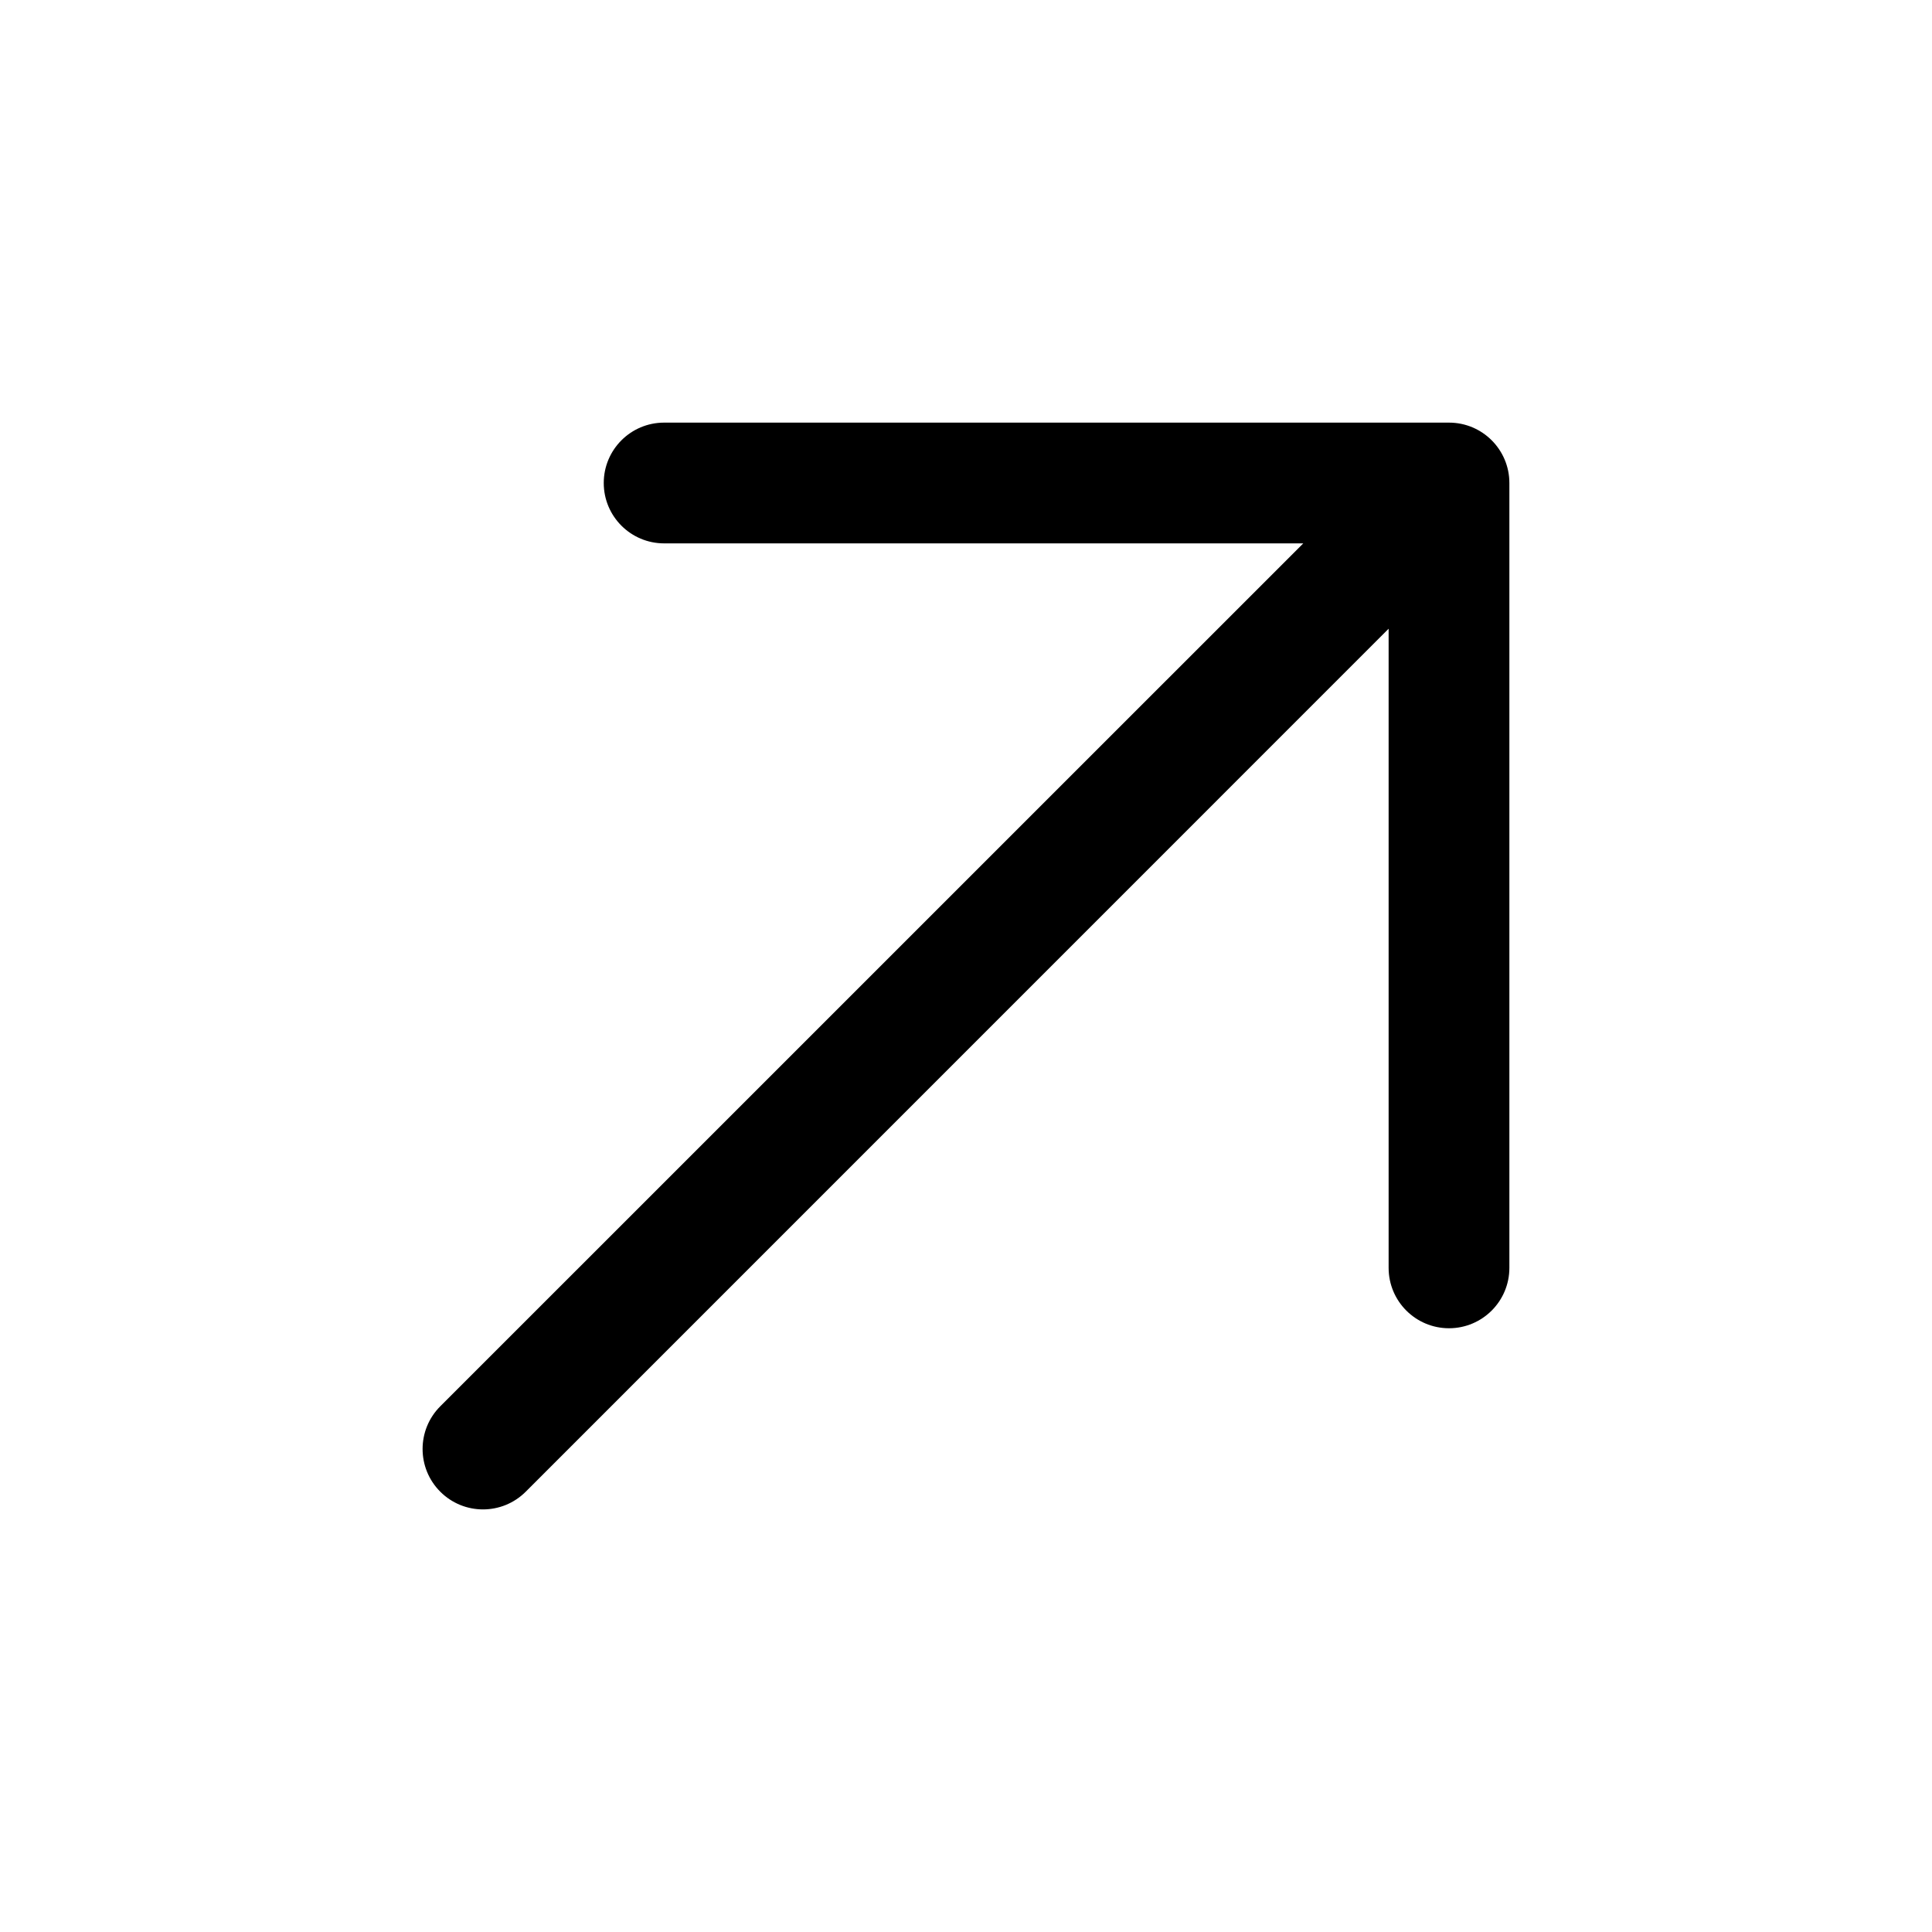
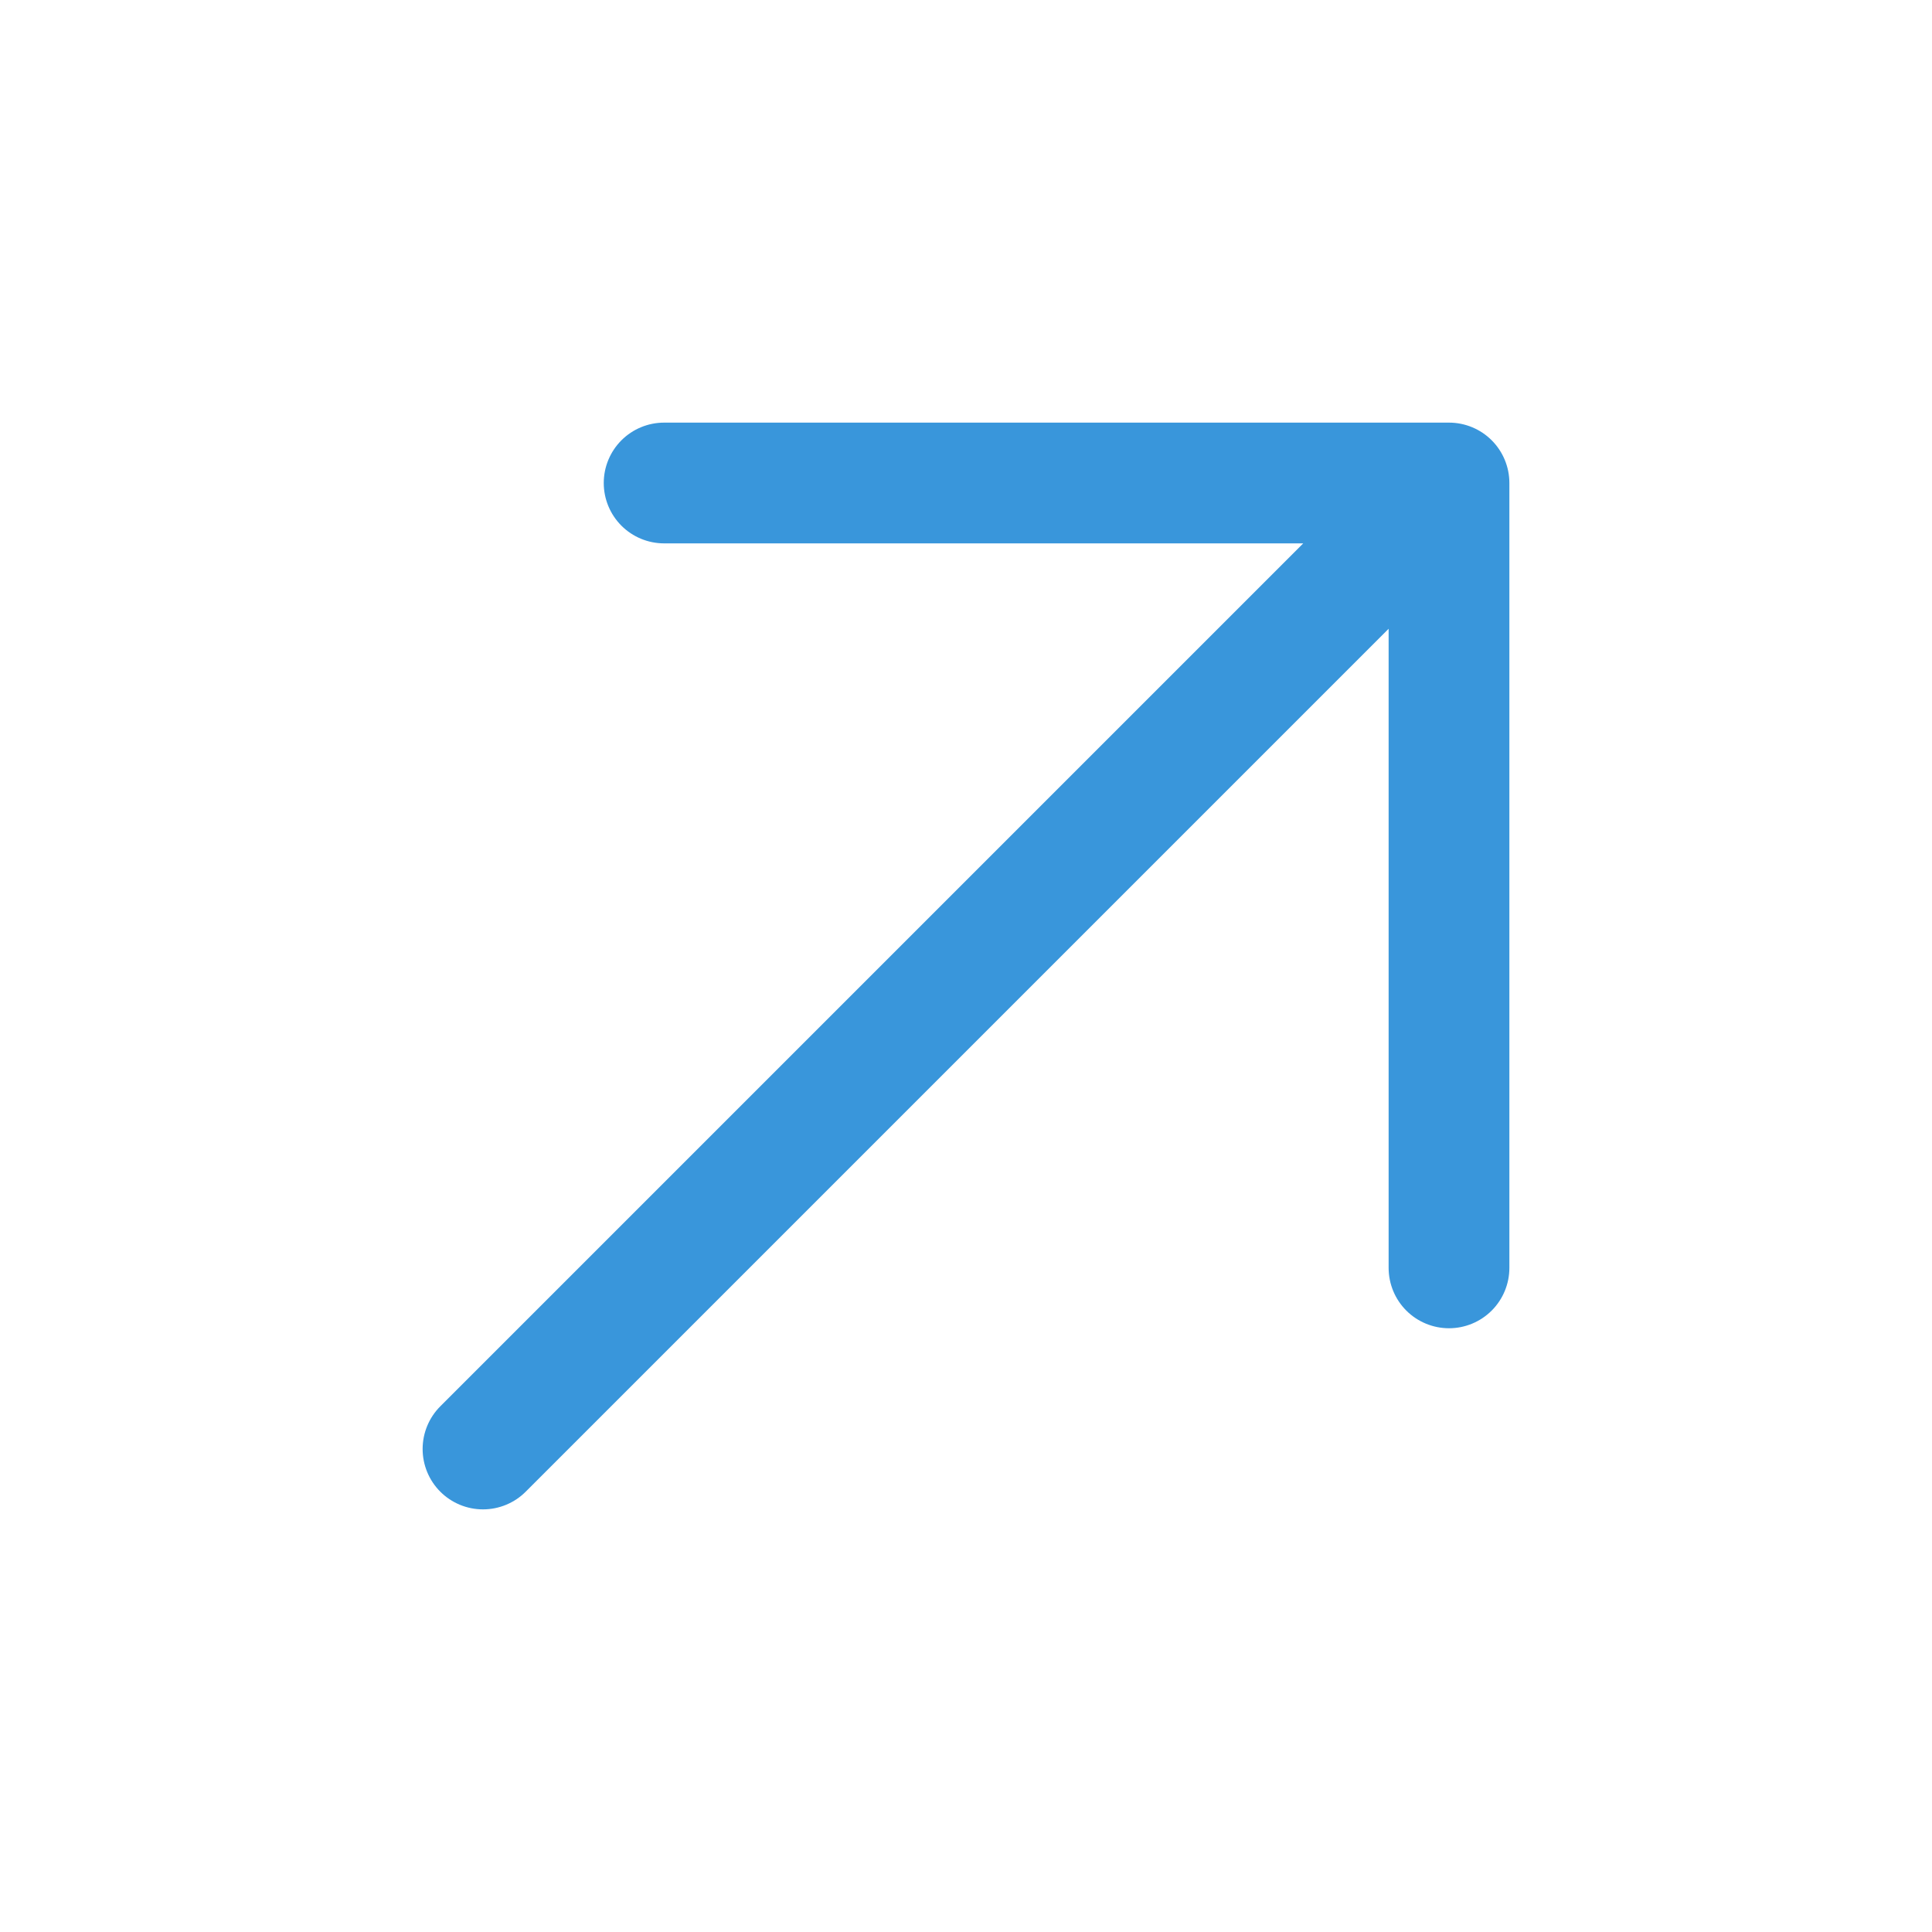
- <svg xmlns="http://www.w3.org/2000/svg" width="32" height="32" fill="#000000" viewBox="0 0 256 256">
-   <path d="M200,64V168a8,8,0,0,1-16,0V83.31L69.66,197.66a8,8,0,0,1-11.32-11.32L172.69,72H88a8,8,0,0,1,0-16H192A8,8,0,0,1,200,64Z" />
+ <svg xmlns="http://www.w3.org/2000/svg" width="20" height="20" viewBox="0 0 20 20" fill="none">
+   <path d="M15.625 5V13.125C15.625 13.291 15.559 13.45 15.442 13.567C15.325 13.684 15.166 13.75 15 13.75C14.834 13.75 14.675 13.684 14.558 13.567C14.441 13.45 14.375 13.291 14.375 13.125V6.509L5.442 15.442C5.325 15.559 5.166 15.625 5 15.625C4.834 15.625 4.675 15.559 4.558 15.442C4.441 15.325 4.375 15.166 4.375 15C4.375 14.834 4.441 14.675 4.558 14.558L13.491 5.625H6.875C6.709 5.625 6.55 5.559 6.433 5.442C6.316 5.325 6.25 5.166 6.25 5C6.25 4.834 6.316 4.675 6.433 4.558C6.55 4.441 6.709 4.375 6.875 4.375H15C15.166 4.375 15.325 4.441 15.442 4.558C15.559 4.675 15.625 4.834 15.625 5Z" fill="#3996DB" />
</svg>
